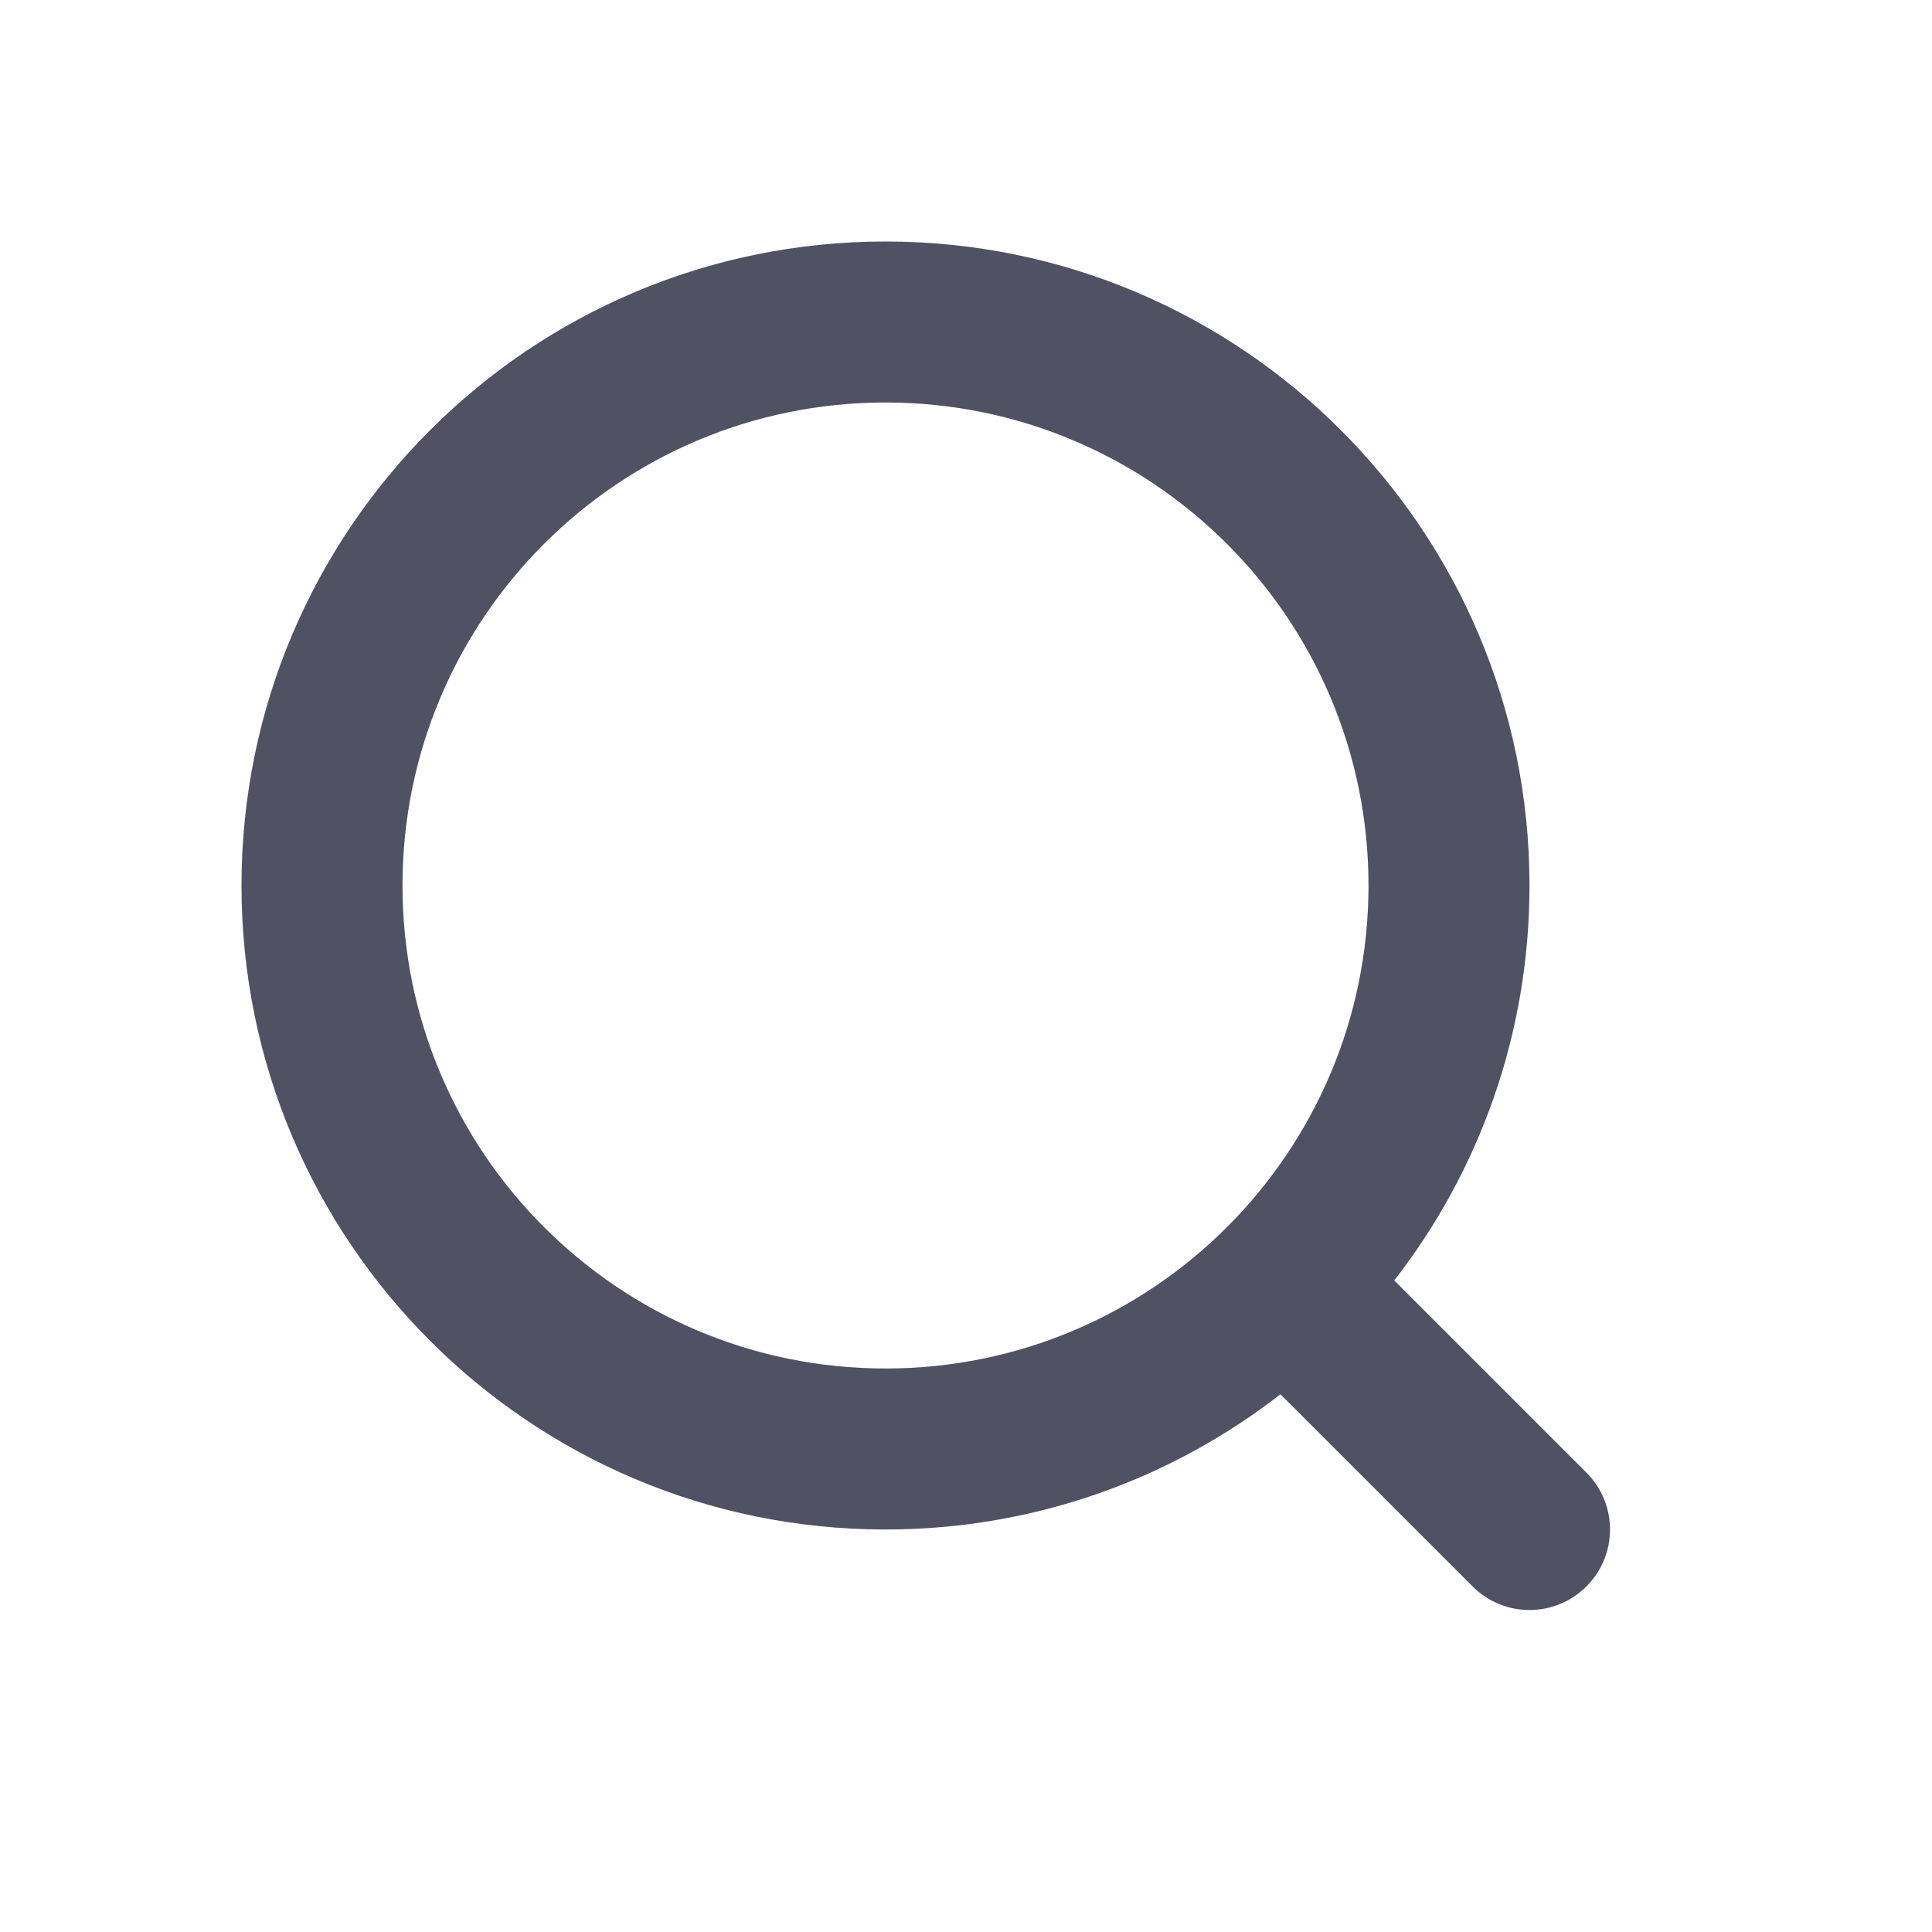
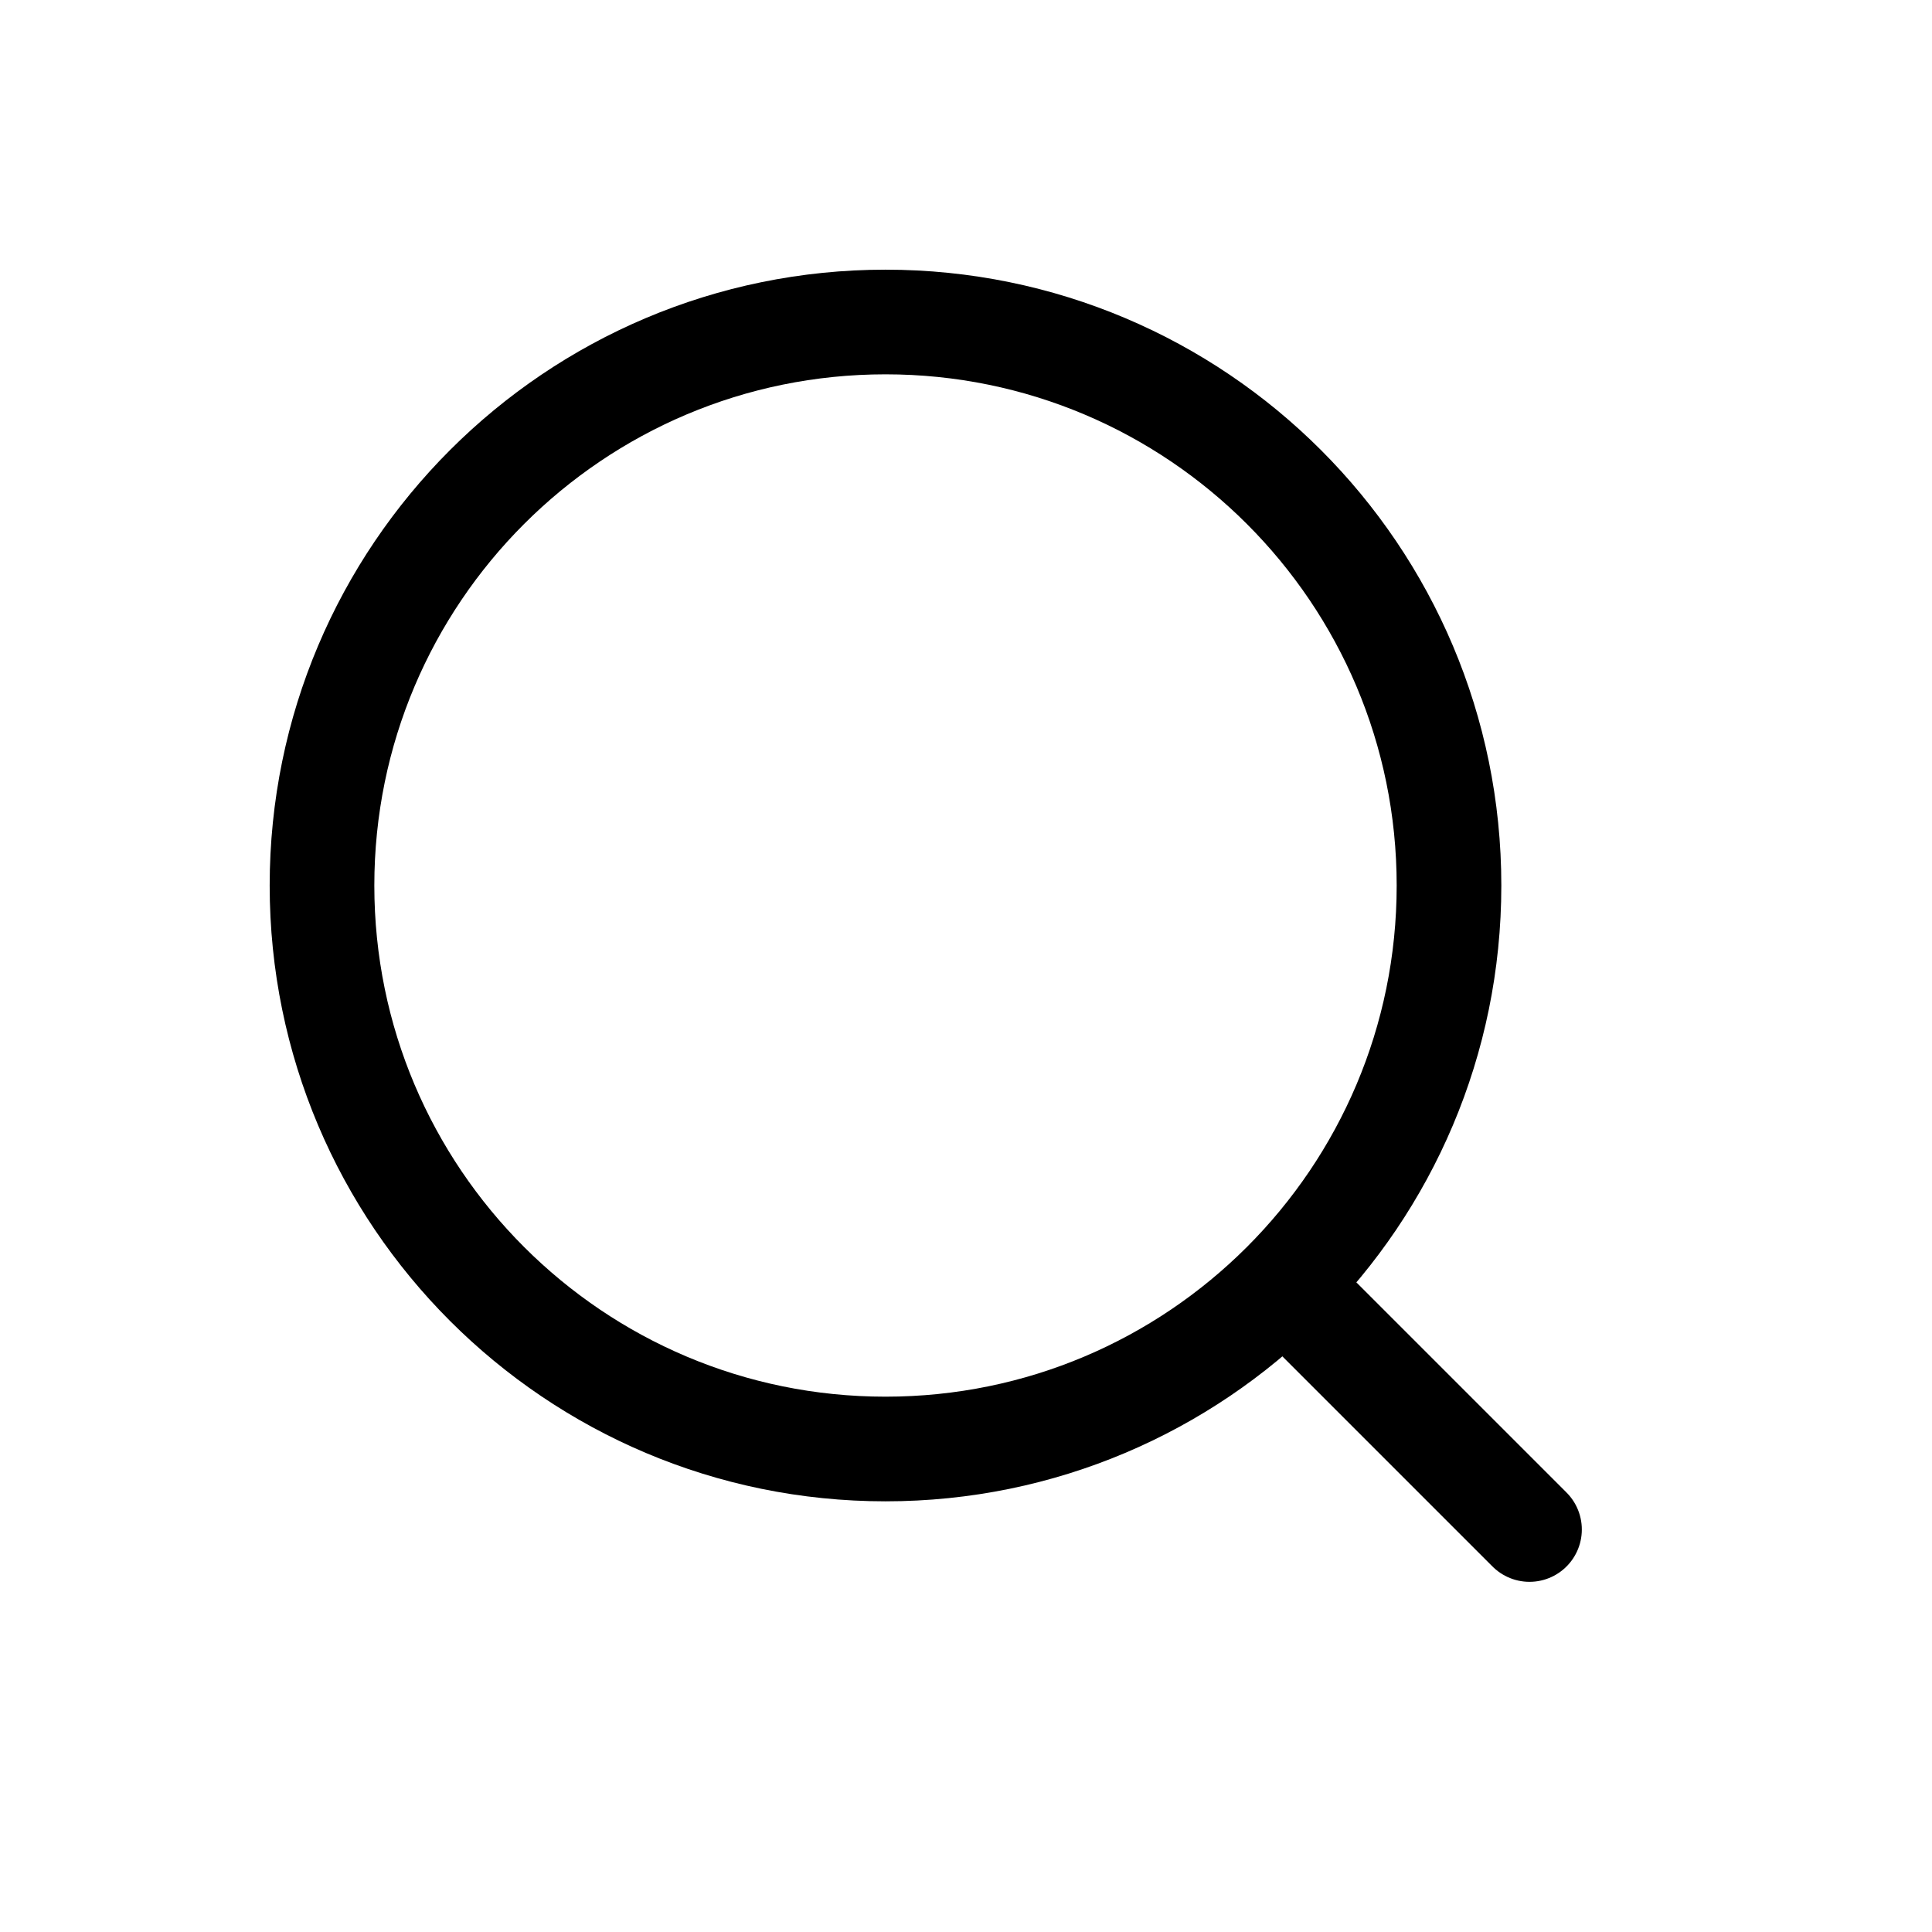
<svg xmlns="http://www.w3.org/2000/svg" width="24" height="24" viewBox="0 0 24 24" fill="none">
-   <path d="M11 3C6.582 3 3 6.582 3 11C3 15.418 6.582 19 11 19C12.849 19 14.551 18.373 15.906 17.32L18.293 19.707C18.683 20.098 19.317 20.098 19.707 19.707C20.098 19.317 20.098 18.683 19.707 18.293L17.32 15.906C18.373 14.551 19 12.849 19 11C19 6.582 15.418 3 11 3ZM5 11C5 7.686 7.686 5 11 5C14.314 5 17 7.686 17 11C17 14.314 14.314 17 11 17C7.686 17 5 14.314 5 11Z" fill="#515164" />
+   <path d="M16 16L19 19" stroke="black" stroke-width="1.3" stroke-linecap="round" />
+   <rect x="4" y="4" width="14" height="14" rx="7" stroke="black" stroke-width="1.3" />
</svg>
